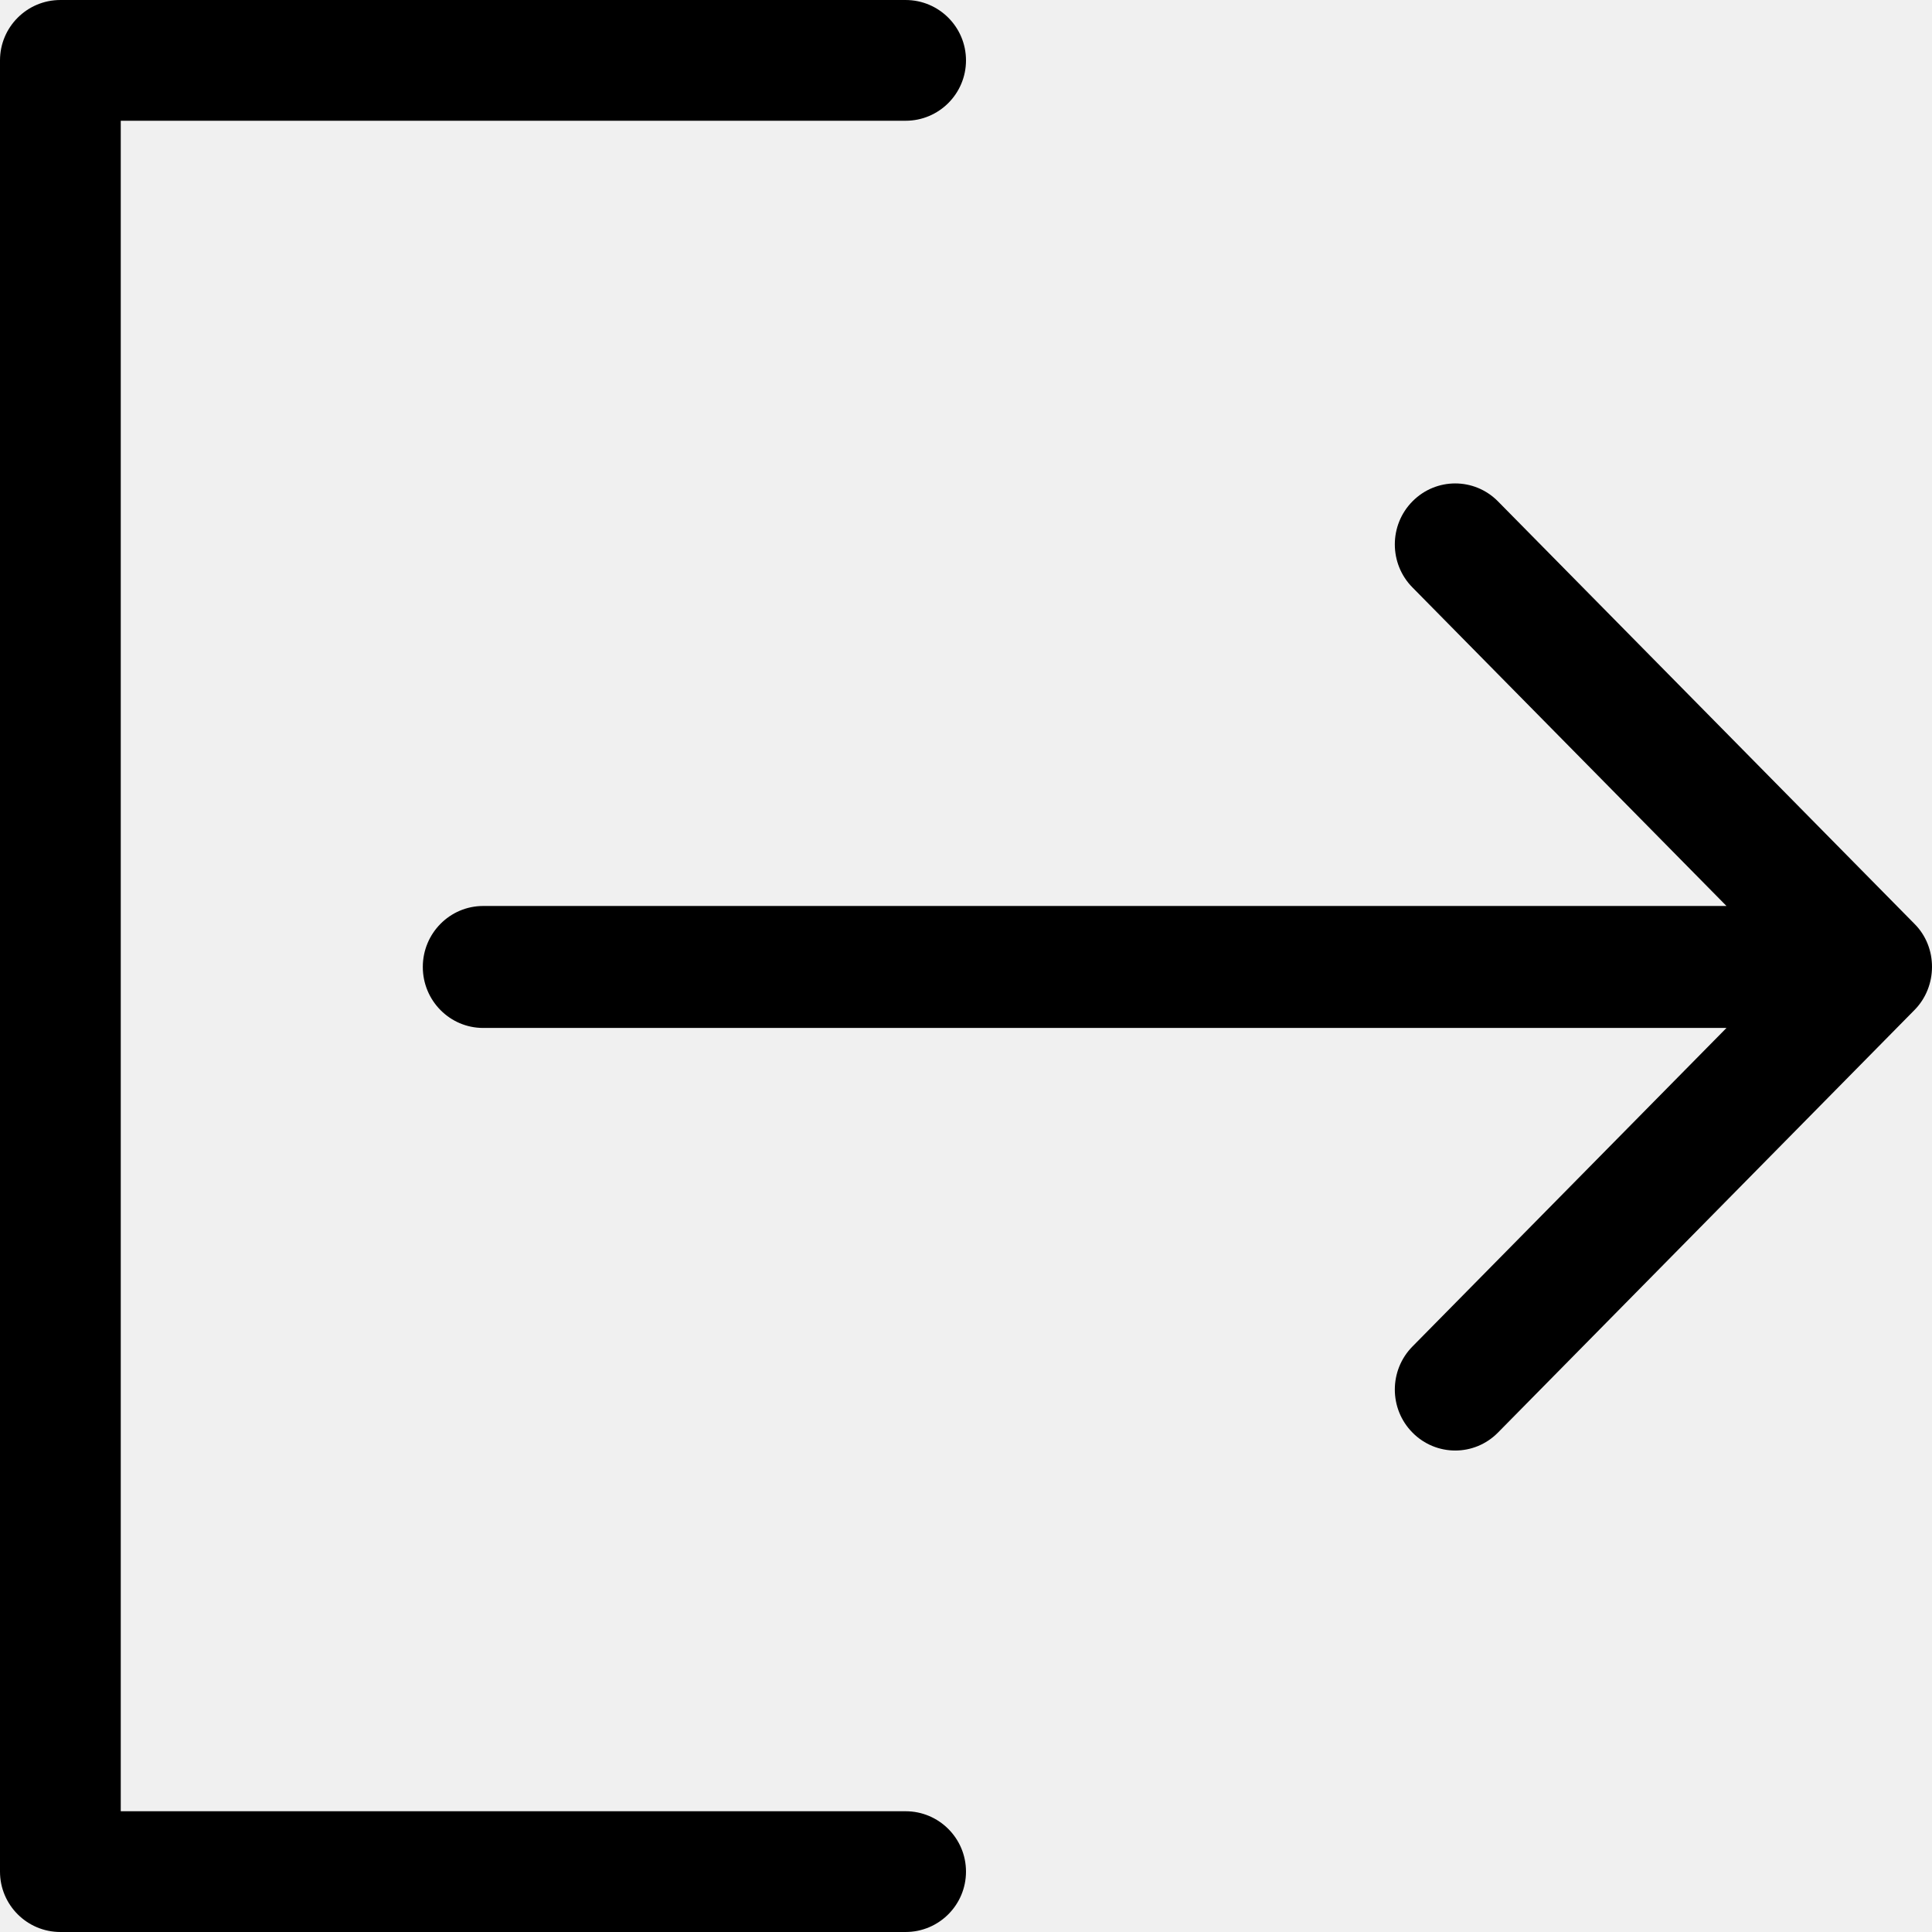
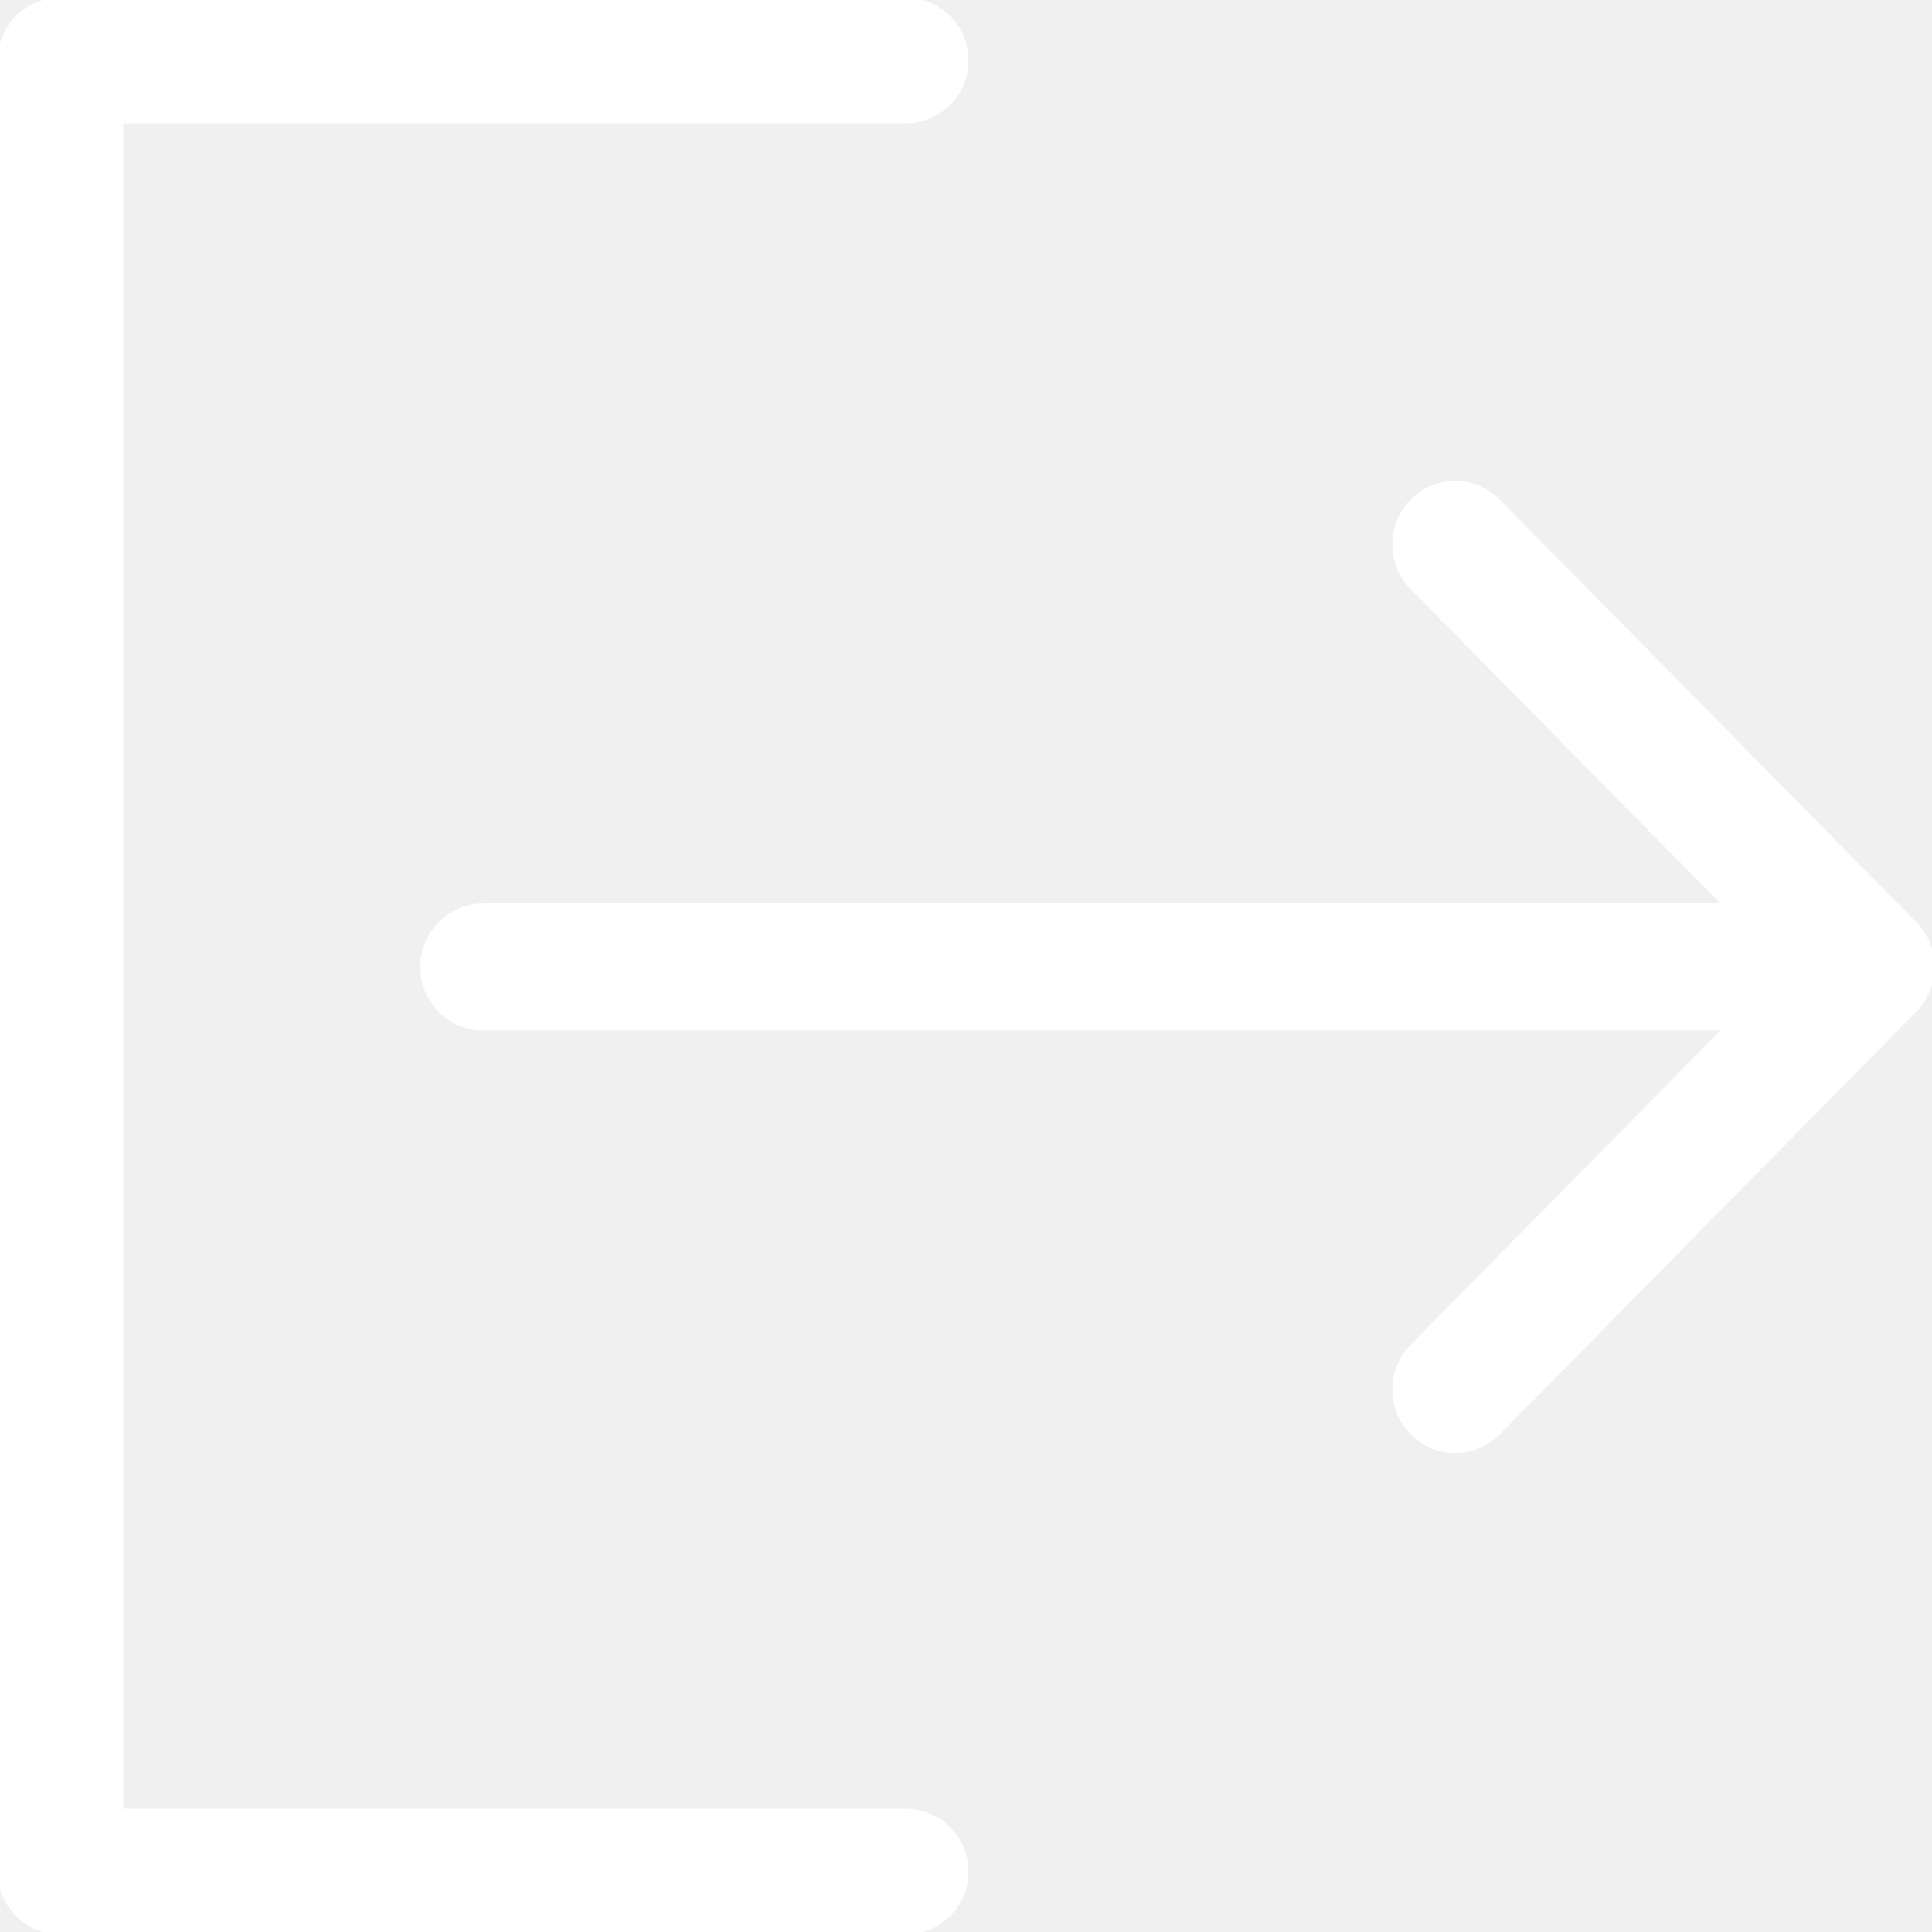
- <svg xmlns="http://www.w3.org/2000/svg" fill="#000000" height="800px" width="800px" version="1.1" id="Capa_1" viewBox="0 0 384.971 384.971" xml:space="preserve">
-   <g>
-     <g id="Sign_Out">
-       <path d="M180.455,360.91H24.061V24.061h156.394c6.641,0,12.03-5.39,12.03-12.03s-5.39-12.03-12.03-12.03H12.03    C5.39,0.001,0,5.39,0,12.031V372.94c0,6.641,5.39,12.03,12.03,12.03h168.424c6.641,0,12.03-5.39,12.03-12.03    C192.485,366.299,187.095,360.91,180.455,360.91z" />
-       <path d="M381.481,184.088l-83.009-84.2c-4.704-4.752-12.319-4.74-17.011,0c-4.704,4.74-4.704,12.439,0,17.179l62.558,63.46H96.279    c-6.641,0-12.03,5.438-12.03,12.151c0,6.713,5.39,12.151,12.03,12.151h247.74l-62.558,63.46c-4.704,4.752-4.704,12.439,0,17.179    c4.704,4.752,12.319,4.752,17.011,0l82.997-84.2C386.113,196.588,386.161,188.756,381.481,184.088z" />
+ <svg xmlns="http://www.w3.org/2000/svg" fill="#fff" height="800px" width="800px" version="1.1" id="Capa_1" viewBox="0 0 384.971 384.971" xml:space="preserve" stroke="#fff">
+   <g id="SVGRepo_bgCarrier" stroke-width="0" />
+   <g id="SVGRepo_tracerCarrier" stroke-linecap="round" stroke-linejoin="round" />
+   <g id="SVGRepo_iconCarrier">
+     <g>
+       <g id="Sign_Out">
+         <path d="M180.455,360.91H24.061V24.061h156.394c6.641,0,12.03-5.39,12.03-12.03s-5.39-12.03-12.03-12.03H12.03 C5.39,0.001,0,5.39,0,12.031V372.94c0,6.641,5.39,12.03,12.03,12.03h168.424c6.641,0,12.03-5.39,12.03-12.03 C192.485,366.299,187.095,360.91,180.455,360.91z" />
+         <path d="M381.481,184.088l-83.009-84.2c-4.704-4.752-12.319-4.74-17.011,0c-4.704,4.74-4.704,12.439,0,17.179l62.558,63.46H96.279 c-6.641,0-12.03,5.438-12.03,12.151c0,6.713,5.39,12.151,12.03,12.151h247.74l-62.558,63.46c-4.704,4.752-4.704,12.439,0,17.179 c4.704,4.752,12.319,4.752,17.011,0l82.997-84.2C386.113,196.588,386.161,188.756,381.481,184.088z" />
+       </g>
+       <g> </g>
+       <g> </g>
+       <g> </g>
+       <g> </g>
+       <g> </g>
+       <g> </g>
    </g>
-     <g>
- 	</g>
-     <g>
- 	</g>
-     <g>
- 	</g>
-     <g>
- 	</g>
-     <g>
- 	</g>
-     <g>
- 	</g>
  </g>
</svg>
